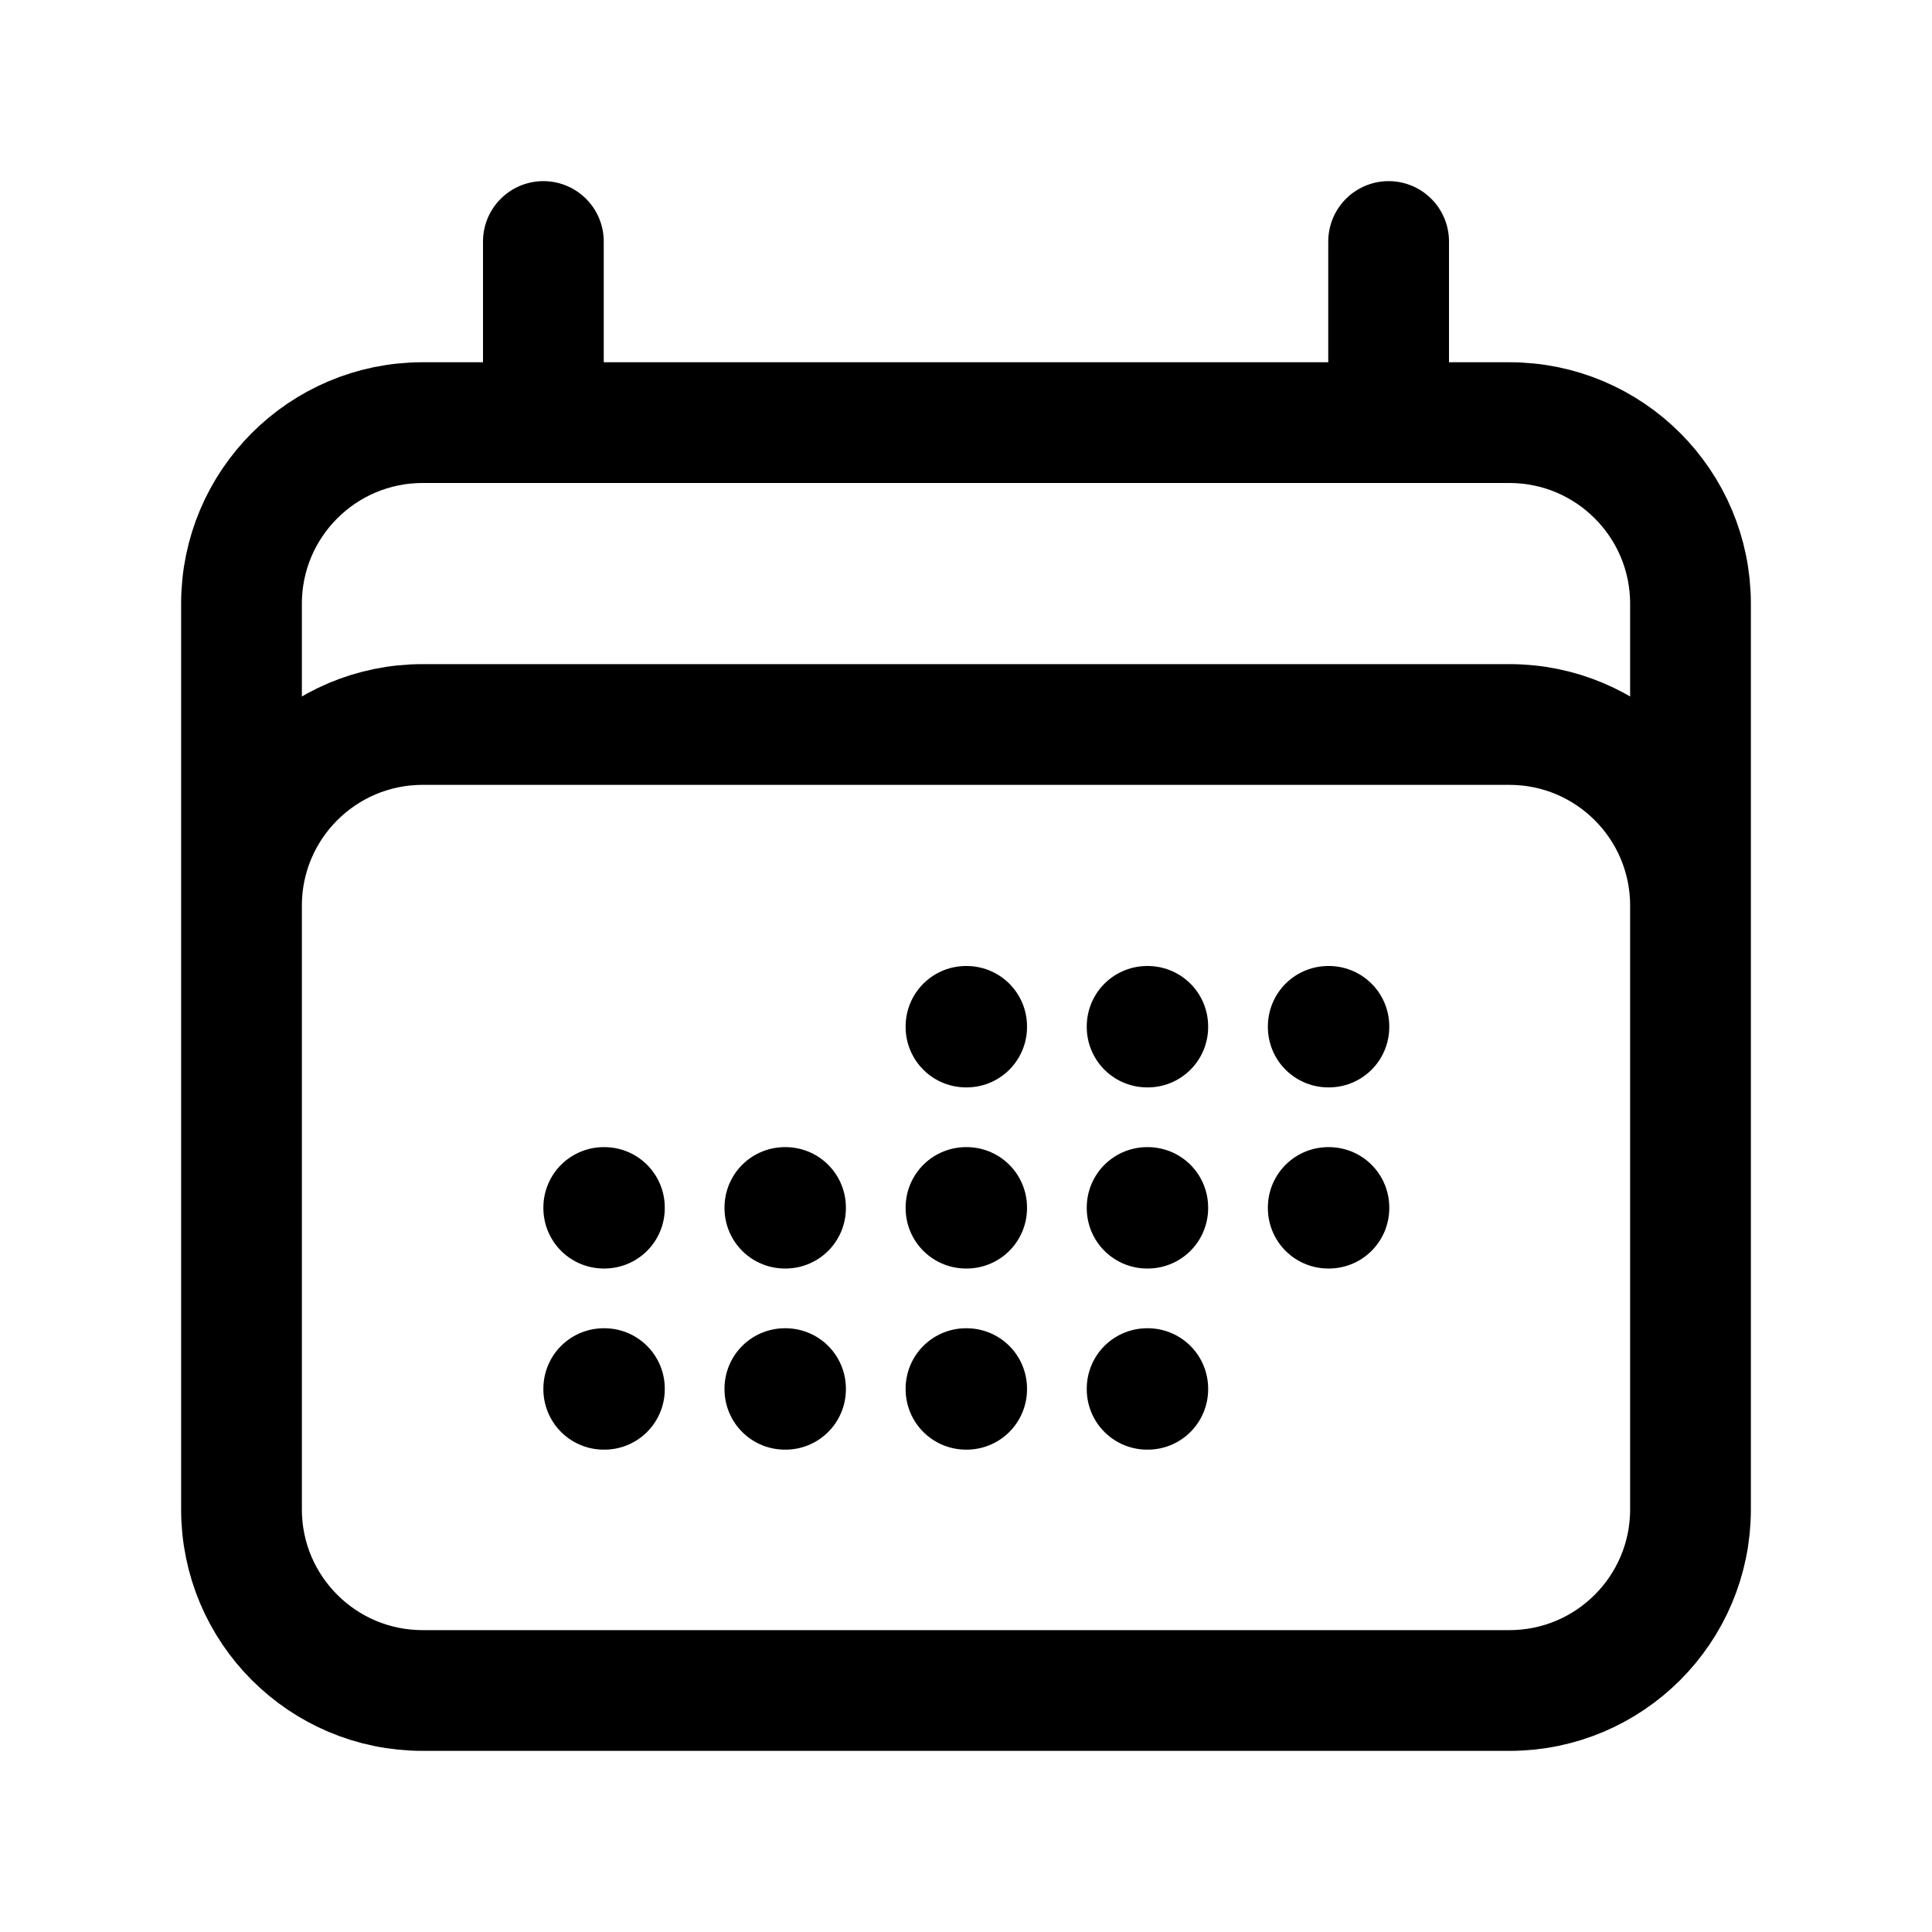
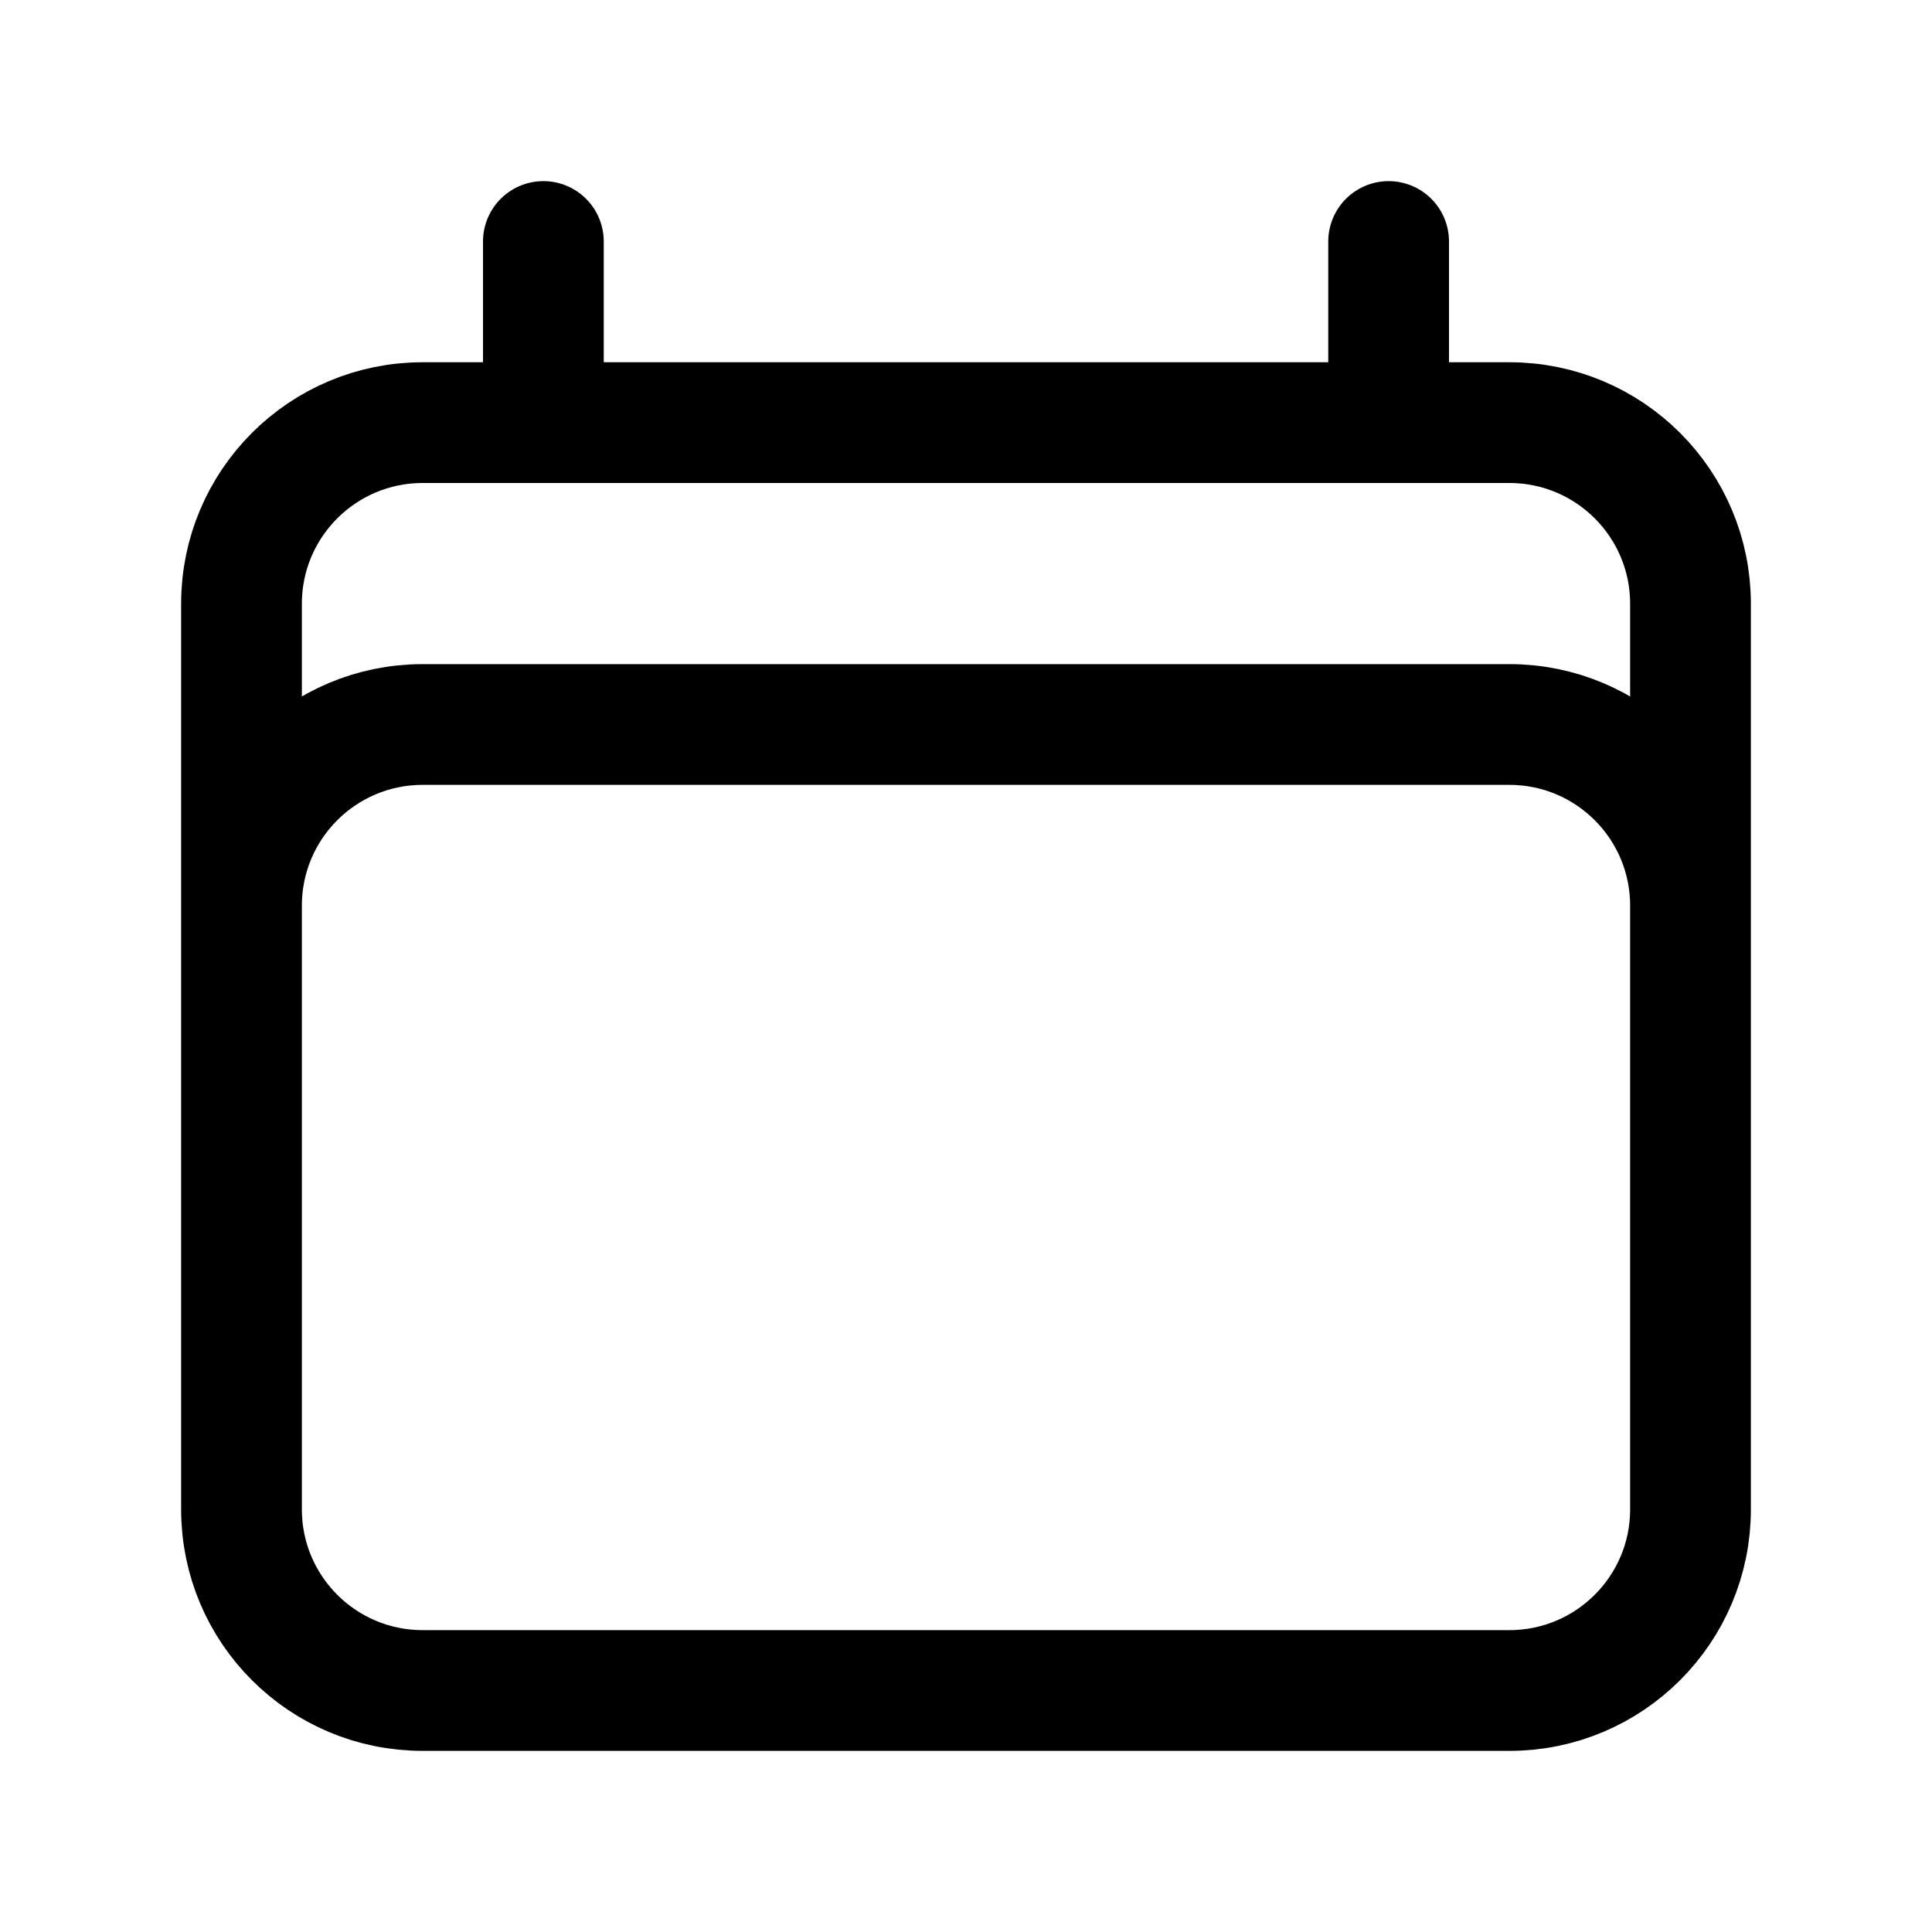
- <svg xmlns="http://www.w3.org/2000/svg" fill="none" viewBox="0 0 24 24" stroke-width="1.5" stroke="currentColor" class="w-6 h-6">
-   <path stroke-linecap="round" stroke-linejoin="round" d="M6.75 3v2.25M17.25 3v2.25M3 18.75V7.5a2.25 2.25 0 012.25-2.25h13.5A2.25 2.25 0 0121 7.5v11.25m-18 0A2.25 2.25 0 005.25 21h13.5A2.25 2.25 0 0021 18.75m-18 0v-7.5A2.25 2.25 0 015.25 9h13.5A2.25 2.25 0 0121 11.25v7.5m-9-6h.008v.008H12v-.008zM12 15h.008v.008H12V15zm0 2.25h.008v.008H12v-.008zM9.75 15h.008v.008H9.75V15zm0 2.25h.008v.008H9.75v-.008zM7.5 15h.008v.008H7.5V15zm0 2.25h.008v.008H7.5v-.008zm6.75-4.5h.008v.008h-.008v-.008zm0 2.25h.008v.008h-.008V15zm0 2.25h.008v.008h-.008v-.008zm2.25-4.5h.008v.008H16.5v-.008zm0 2.25h.008v.008H16.5V15z" />
+ <svg xmlns="http://www.w3.org/2000/svg" fill="none" viewBox="0 0 24 24" stroke-width="1.5" stroke="currentColor">
+   <path stroke-linecap="round" stroke-linejoin="round" d="M6.75 3v2.25M17.25 3v2.25M3 18.75V7.5a2.25 2.25 0 012.25-2.25h13.5A2.25 2.25 0 0121 7.5v11.25m-18 0A2.25 2.25 0 005.25 21h13.5A2.25 2.25 0 0021 18.75m-18 0v-7.5A2.25 2.25 0 015.25 9h13.5A2.25 2.25 0 0121 11.25v7.5" />
</svg>
